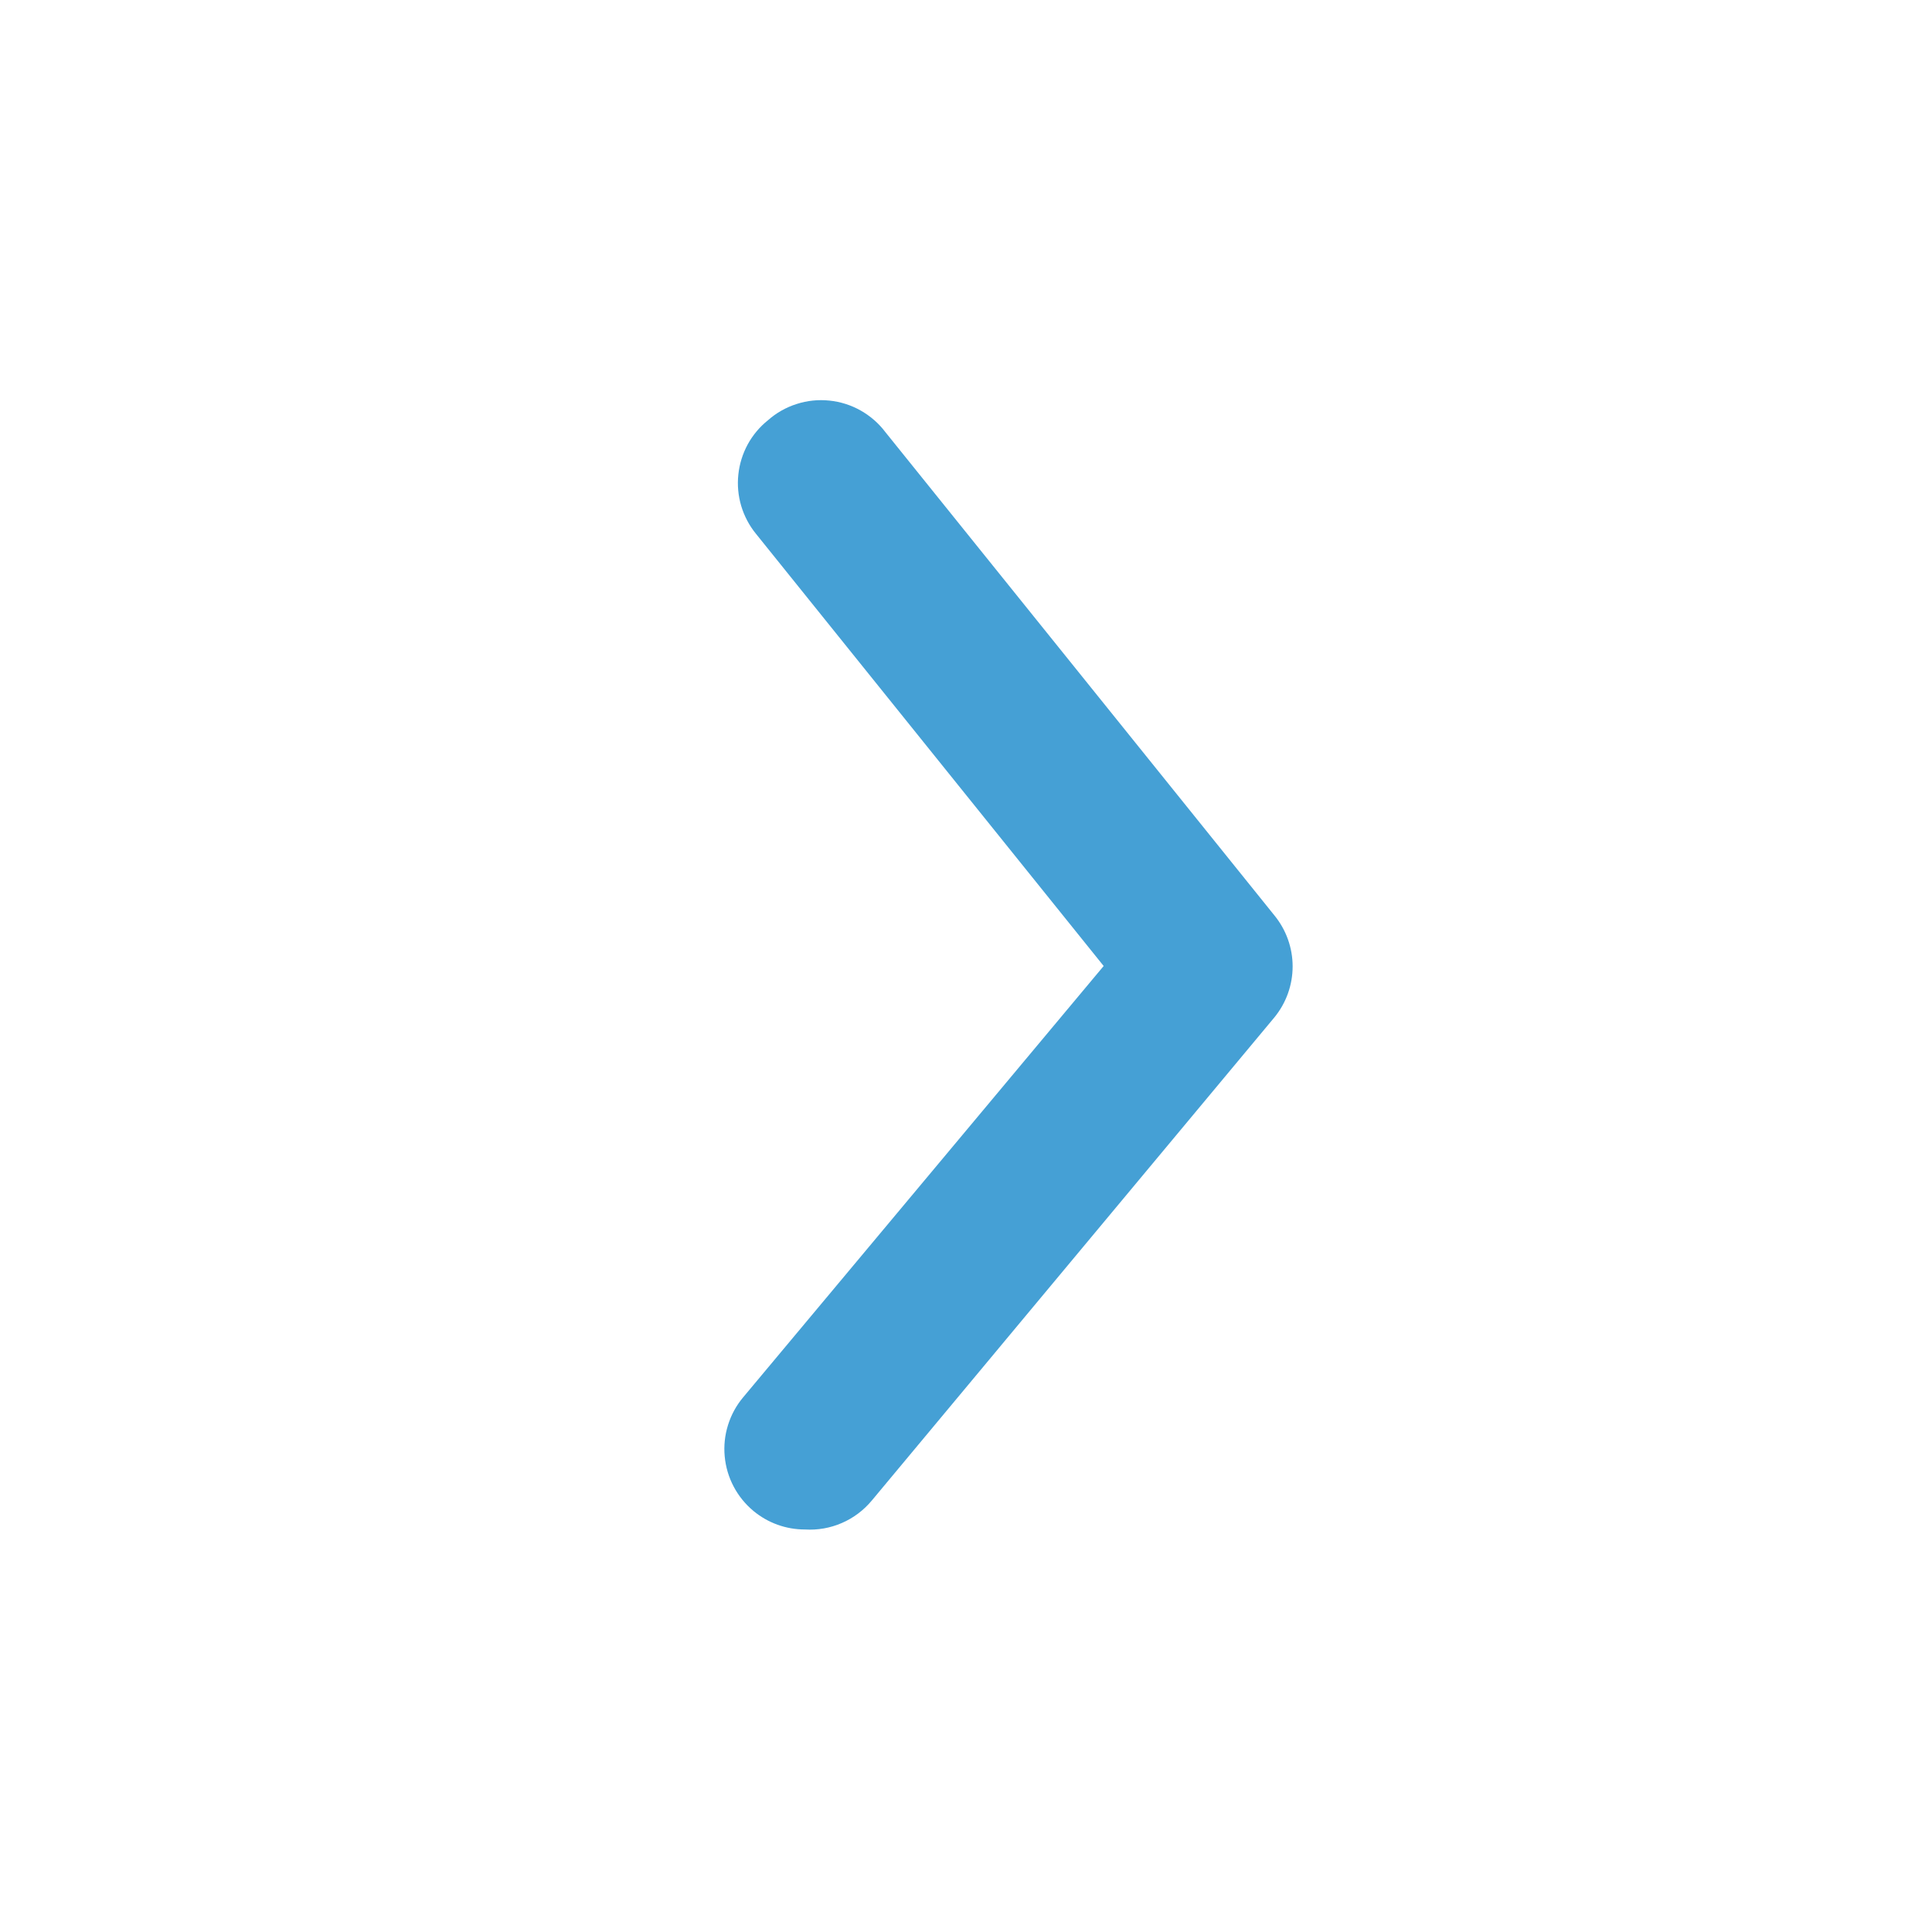
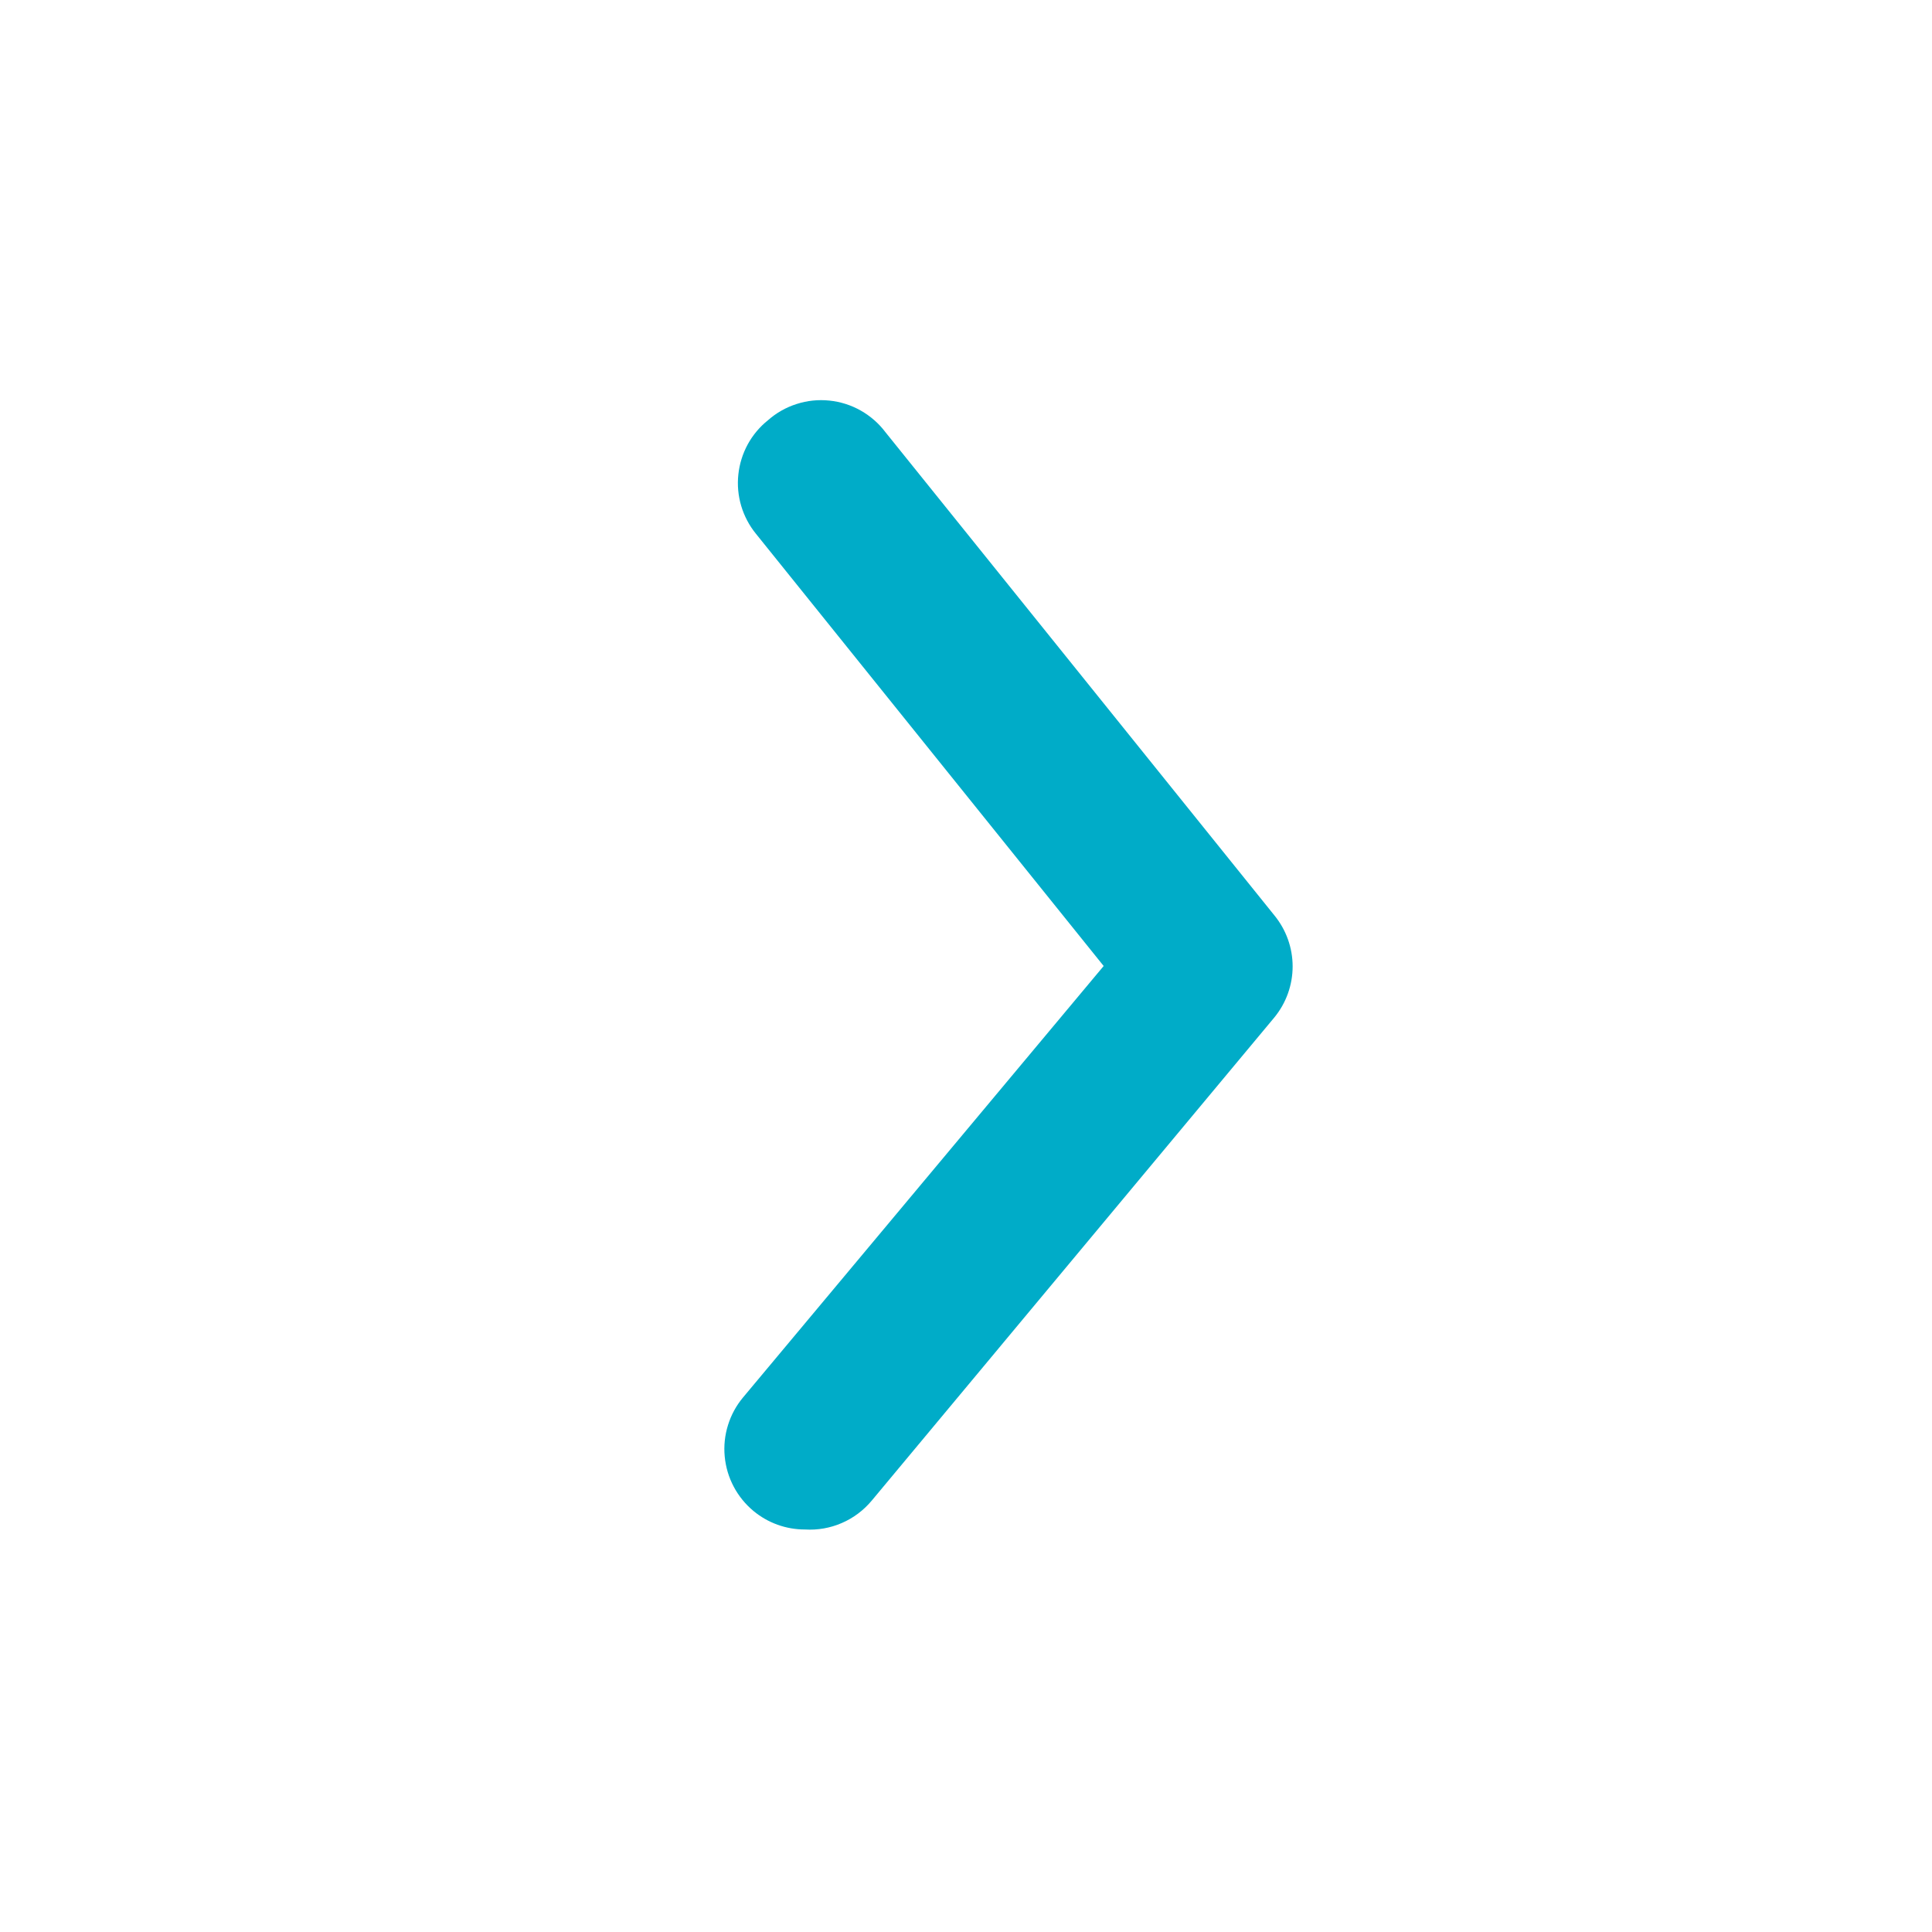
<svg xmlns="http://www.w3.org/2000/svg" width="47" height="47" viewBox="0 0 47 47" fill="none">
-   <path d="M19.583 37.208C19.126 37.209 18.682 37.05 18.33 36.758C18.132 36.593 17.968 36.392 17.848 36.164C17.727 35.936 17.654 35.687 17.63 35.43C17.606 35.174 17.633 34.915 17.71 34.669C17.786 34.423 17.91 34.195 18.075 33.997L26.849 23.5L18.389 12.984C18.226 12.784 18.105 12.553 18.031 12.306C17.958 12.058 17.934 11.799 17.962 11.542C17.989 11.286 18.067 11.037 18.19 10.81C18.314 10.584 18.481 10.384 18.683 10.223C18.885 10.044 19.122 9.91 19.38 9.828C19.637 9.745 19.908 9.717 20.176 9.745C20.445 9.772 20.705 9.855 20.94 9.988C21.174 10.121 21.38 10.3 21.542 10.516L31 22.266C31.288 22.617 31.446 23.056 31.446 23.51C31.446 23.963 31.288 24.403 31 24.753L21.209 36.503C21.012 36.74 20.763 36.928 20.48 37.05C20.198 37.173 19.891 37.227 19.583 37.208Z" fill="#45A0D5" />
+   <path d="M19.583 37.208C19.126 37.209 18.682 37.05 18.33 36.758C18.132 36.593 17.968 36.392 17.848 36.164C17.727 35.936 17.654 35.687 17.63 35.43C17.606 35.174 17.633 34.915 17.71 34.669C17.786 34.423 17.91 34.195 18.075 33.997L26.849 23.5L18.389 12.984C18.226 12.784 18.105 12.553 18.031 12.306C17.958 12.058 17.934 11.799 17.962 11.542C17.989 11.286 18.067 11.037 18.19 10.81C18.314 10.584 18.481 10.384 18.683 10.223C18.885 10.044 19.122 9.91 19.38 9.828C19.637 9.745 19.908 9.717 20.176 9.745C20.445 9.772 20.705 9.855 20.94 9.988C21.174 10.121 21.38 10.3 21.542 10.516L31 22.266C31.288 22.617 31.446 23.056 31.446 23.51C31.446 23.963 31.288 24.403 31 24.753L21.209 36.503C21.012 36.74 20.763 36.928 20.48 37.05C20.198 37.173 19.891 37.227 19.583 37.208Z" fill="#00acc8" />
</svg>
